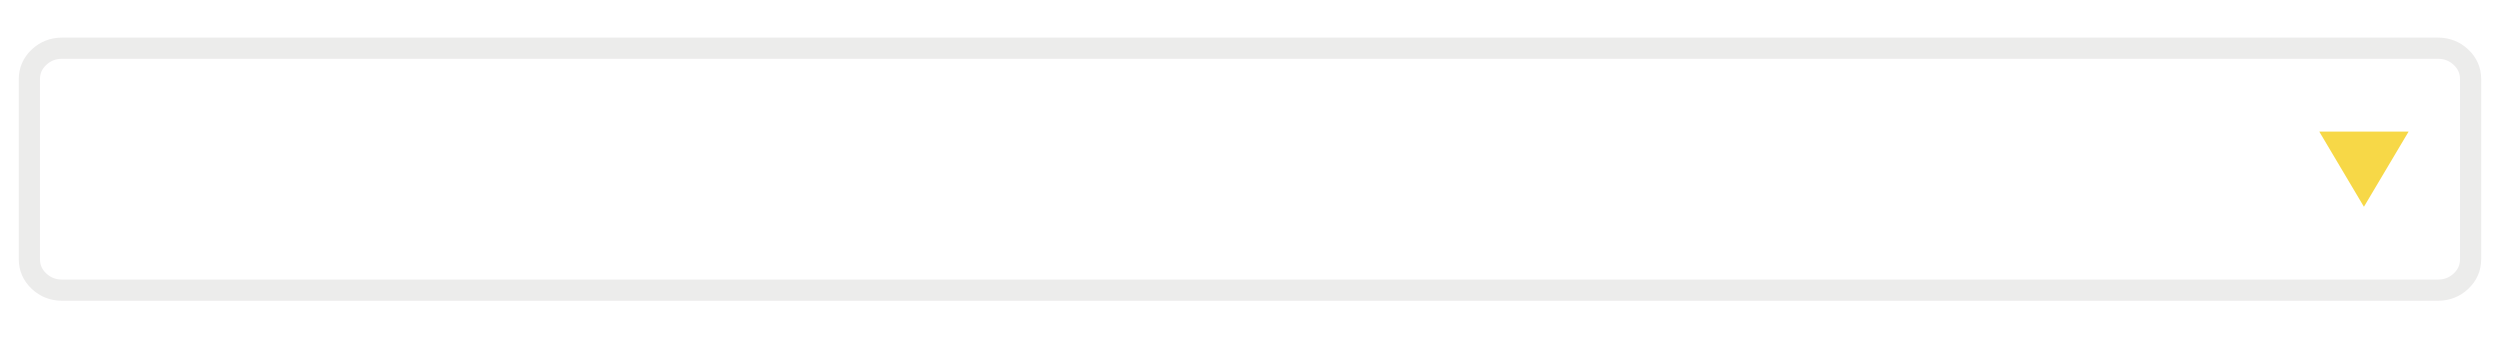
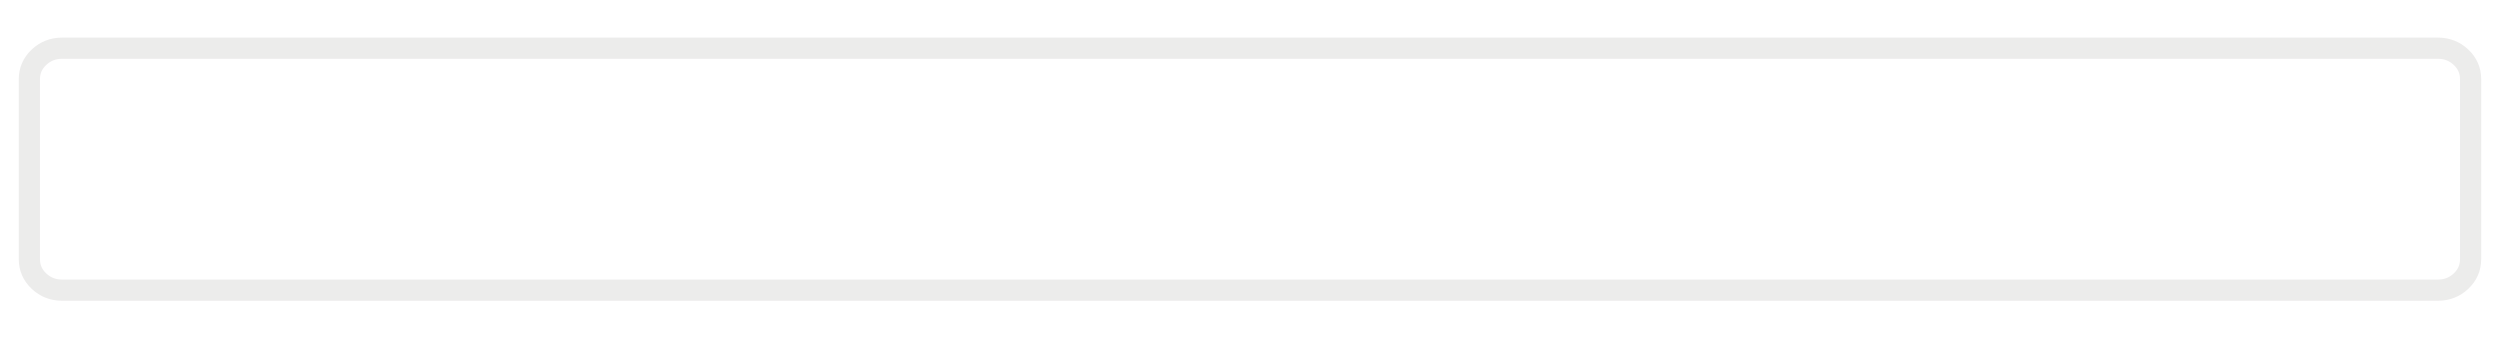
<svg xmlns="http://www.w3.org/2000/svg" xmlns:xlink="http://www.w3.org/1999/xlink" width="133px" height="18px" viewbox="0 0 133 18" version="1.1" id="svg10842">
  <defs id="defs10832">
    <linearGradient x1="0.539" y1="0.918" x2="0.539" y2="0.335" id="gradient_1">
      <stop offset="0" stop-color="#FFFFFF" stop-opacity="0.271" id="stop10816" />
      <stop offset="1" stop-color="#2A2A2A" stop-opacity="0.639" id="stop10818" />
    </linearGradient>
    <linearGradient x1="0.5" y1="0" x2="0.5" y2="1" id="gradient_2">
      <stop offset="0" stop-color="#372E2C" id="stop10821" />
      <stop offset="0.176" stop-color="#5B4A45" id="stop10823" />
      <stop offset="1" stop-color="#5B4A44" id="stop10825" />
    </linearGradient>
    <rect width="133" height="18" id="artboard_1" />
    <clipPath id="clip_1">
      <use xlink:href="#artboard_1" clip-rule="evenodd" id="use10829" />
    </clipPath>
    <linearGradient x1="21.511" y1="38.608" x2="21.493" y2="13.358" id="gradient_1-8" gradientTransform="matrix(2.654215,0,0,0.3761774,3.598776e-4,1)" gradientUnits="userSpaceOnUse" xlink:href="#gradient_2-2">
      <stop offset="0" stop-color="#FFFFFF" stop-opacity="0.271" id="stop2" style="stop-color:#e3dedb;stop-opacity:0.216" />
      <stop offset="1" stop-color="#2A2A2A" stop-opacity="0.639" id="stop4" />
    </linearGradient>
    <linearGradient x1="18.296" y1="0" x2="18.296" y2="36.592" id="gradient_2-2" gradientTransform="scale(2.814796,0.3552655)" gradientUnits="userSpaceOnUse" xlink:href="#linearGradient1177">
      <stop offset="0" stop-color="#372E2C" id="stop7" />
      <stop offset="0.176" stop-color="#5B4A45" id="stop9" />
      <stop offset="1" stop-color="#5B4A44" id="stop11" />
    </linearGradient>
    <linearGradient x1="18.296" y1="0" x2="18.296" y2="36.592" id="linearGradient1177" gradientTransform="scale(2.814796,0.3552655)" gradientUnits="userSpaceOnUse" spreadMethod="pad">
      <stop offset="0" stop-color="#372E2C" id="stop1171" style="stop-color:#a98d87;stop-opacity:1" />
      <stop offset="0.176" stop-color="#5B4A45" id="stop1173" />
      <stop offset="1" stop-color="#5B4A44" id="stop1175" />
    </linearGradient>
  </defs>
-   <path d="m 125.761,11 -2.376,-4 4.753,1e-6 z" id="Shape" fill="#f6d537" fill-rule="evenodd" stroke="none" style="stroke-width:0.999" />
  <path d="M 0.4,7.429 V 4.214 c 0,-0.888 -0.13,-1.645 0.409,-2.273 C 1.348,1.314 1.999,1 2.761,1 H 103.076 c 0.762,0 1.413,0.314 1.952,0.941 0.539,0.628 0.309,1.385 0.309,2.273 v 8.172 c 0,0.888 0.23,2.045 -0.309,2.673 -0.539,0.628 -1.19,0.542 -1.952,0.542 H 2.761 c -0.762,0 -1.413,0.086 -1.952,-0.542 -0.539,-0.628 -0.409,-1.785 -0.409,-2.673 z" id="Rectangle" fill="url(#gradient_1)" fill-opacity="0.59" fill-rule="evenodd" stroke="none" style="opacity:0;fill:url(#gradient_1-8);fill-opacity:1;stroke-width:0.999" />
  <path d="M 1.563,5.854 V 4.209 c 0,-0.454 0.17,-0.842 0.509,-1.163 0.34,-0.321 0.75,-0.482 1.23,-0.482 H 129.698 c 0.479,0 0.89,0.161 1.229,0.482 0.339,0.321 0.509,0.709 0.509,1.163 v 9.583 c 0,0.454 -0.17,0.842 -0.509,1.163 -0.339,0.321 -0.75,0.482 -1.229,0.482 H 3.302 c -0.48,0 -0.89,-0.161 -1.23,-0.482 C 1.733,14.634 1.563,14.246 1.563,13.792 Z" id="path23" fill="none" fill-rule="evenodd" stroke="#0c0706" stroke-width="1.126" style="fill:#fffafa;fill-opacity:1;opacity:0.08;stroke:#0c0706;stroke-opacity:1" />
</svg>
